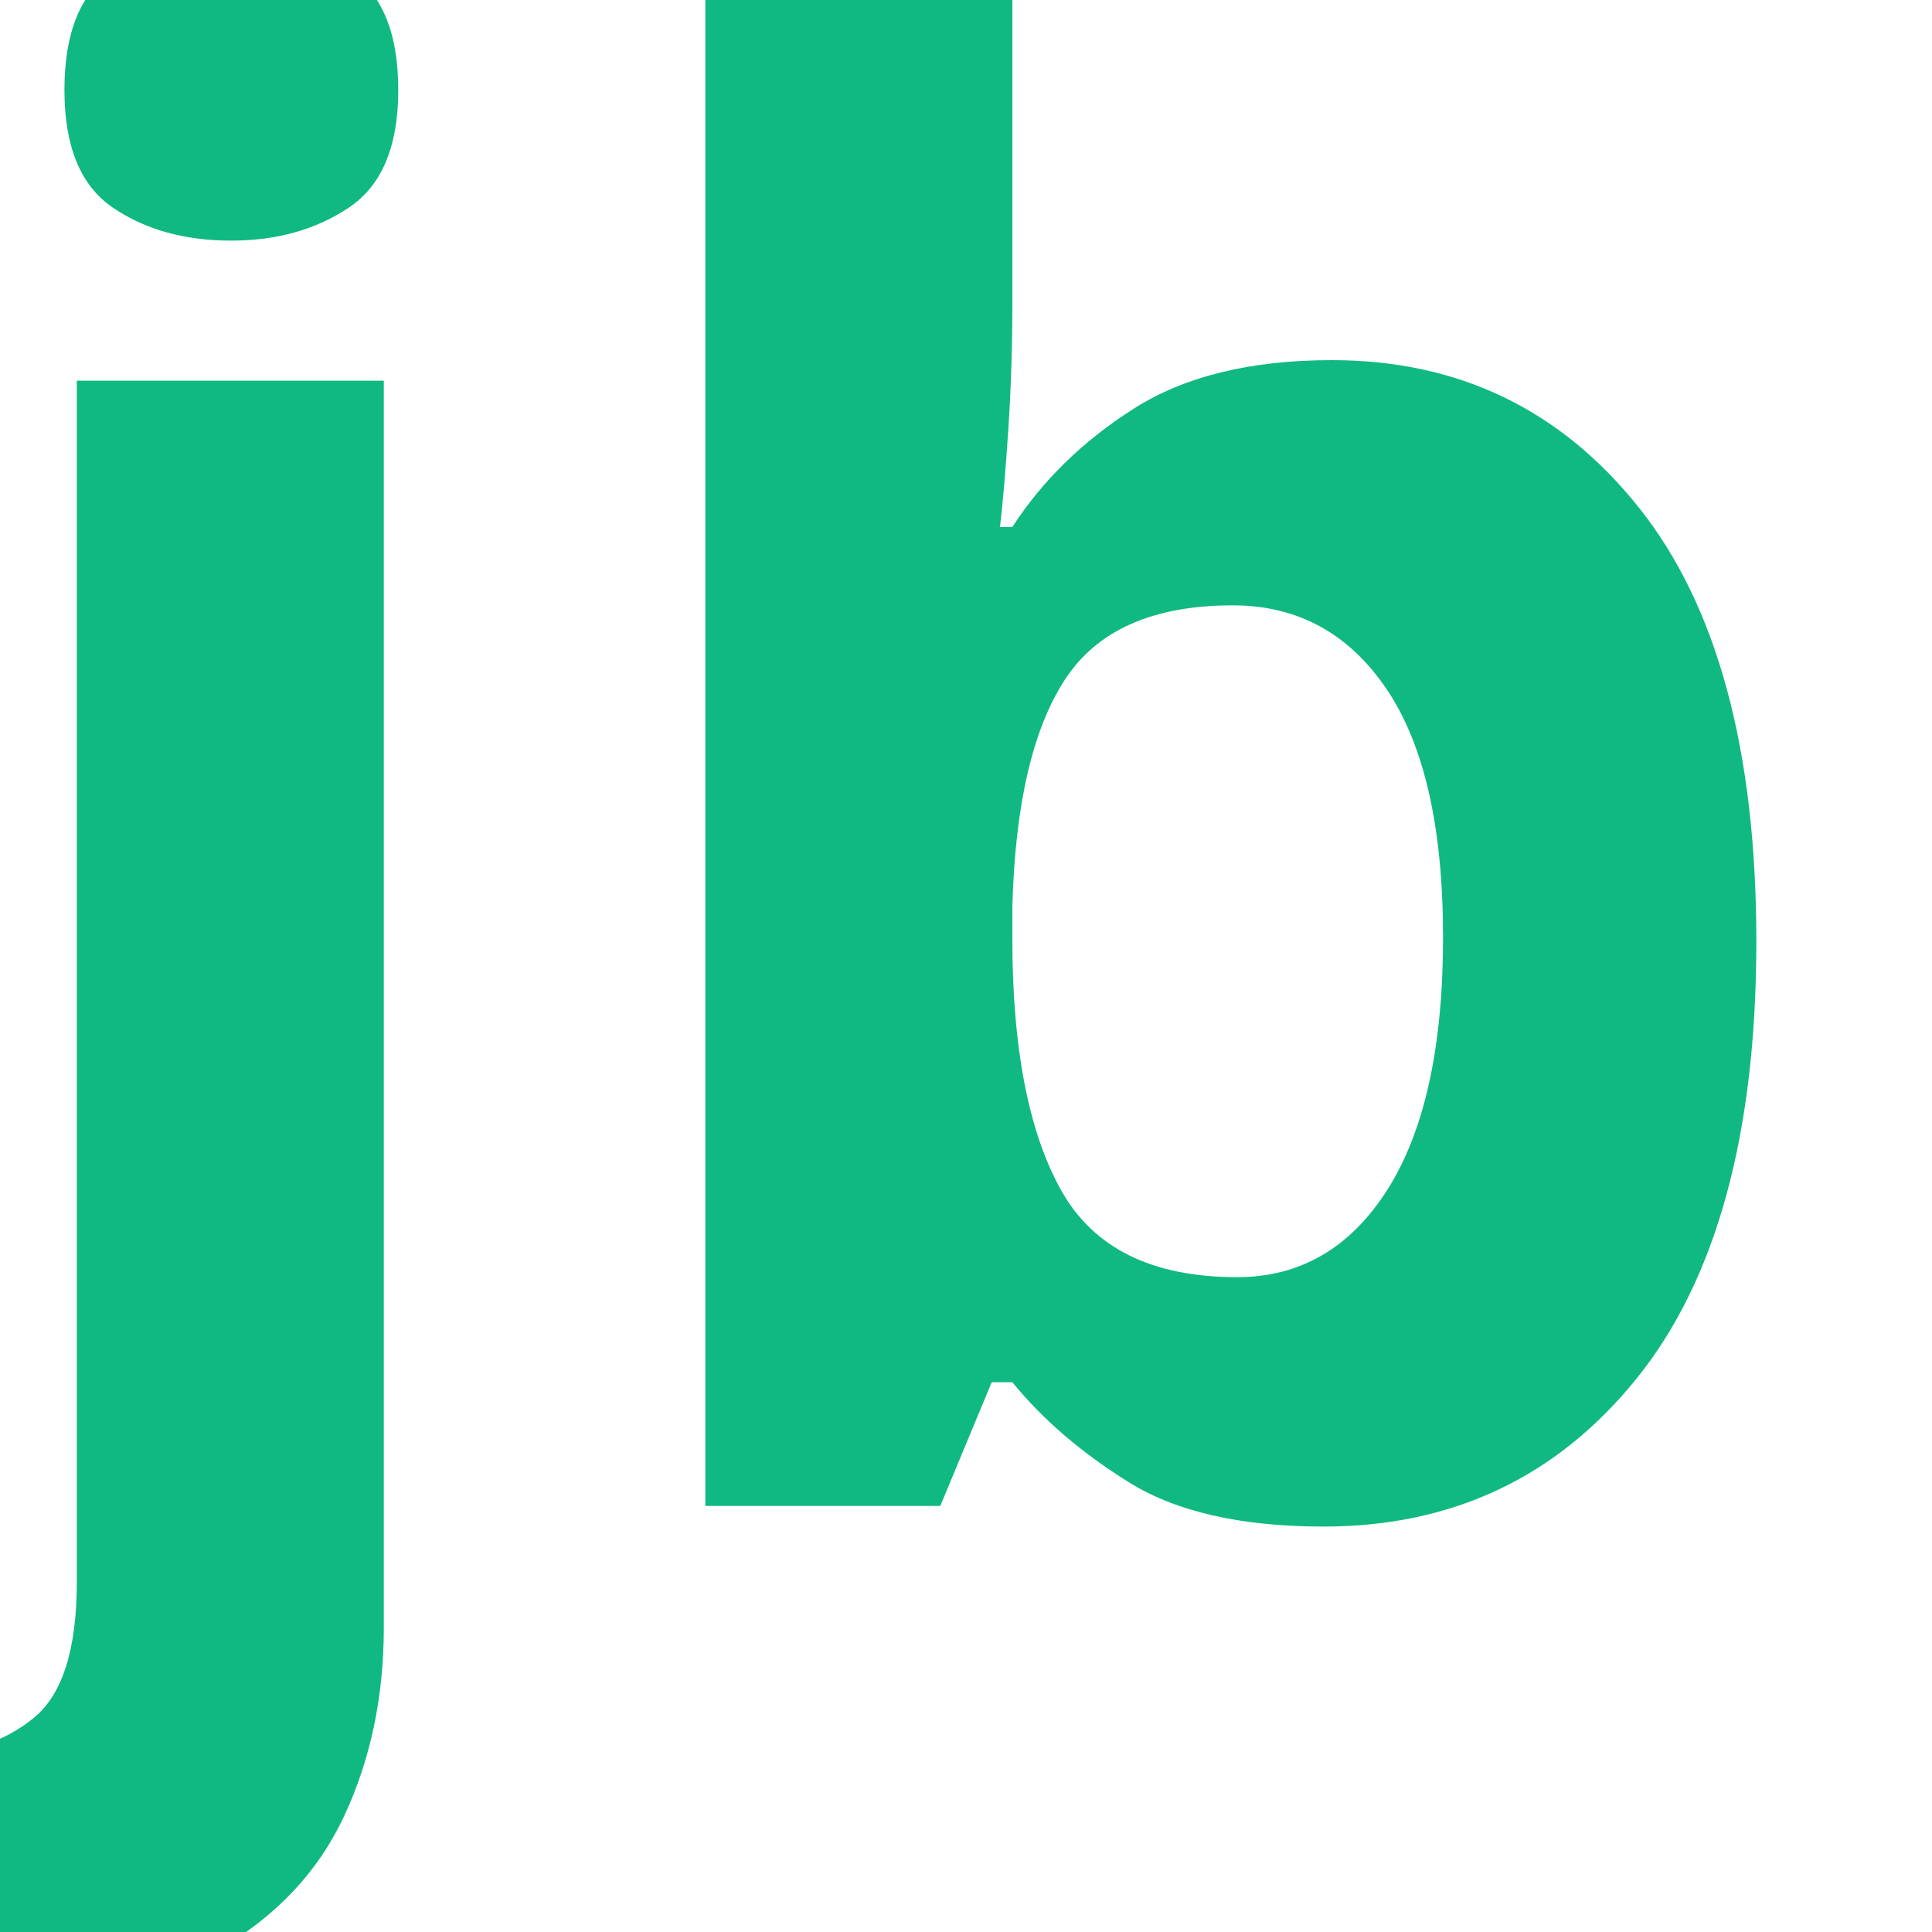
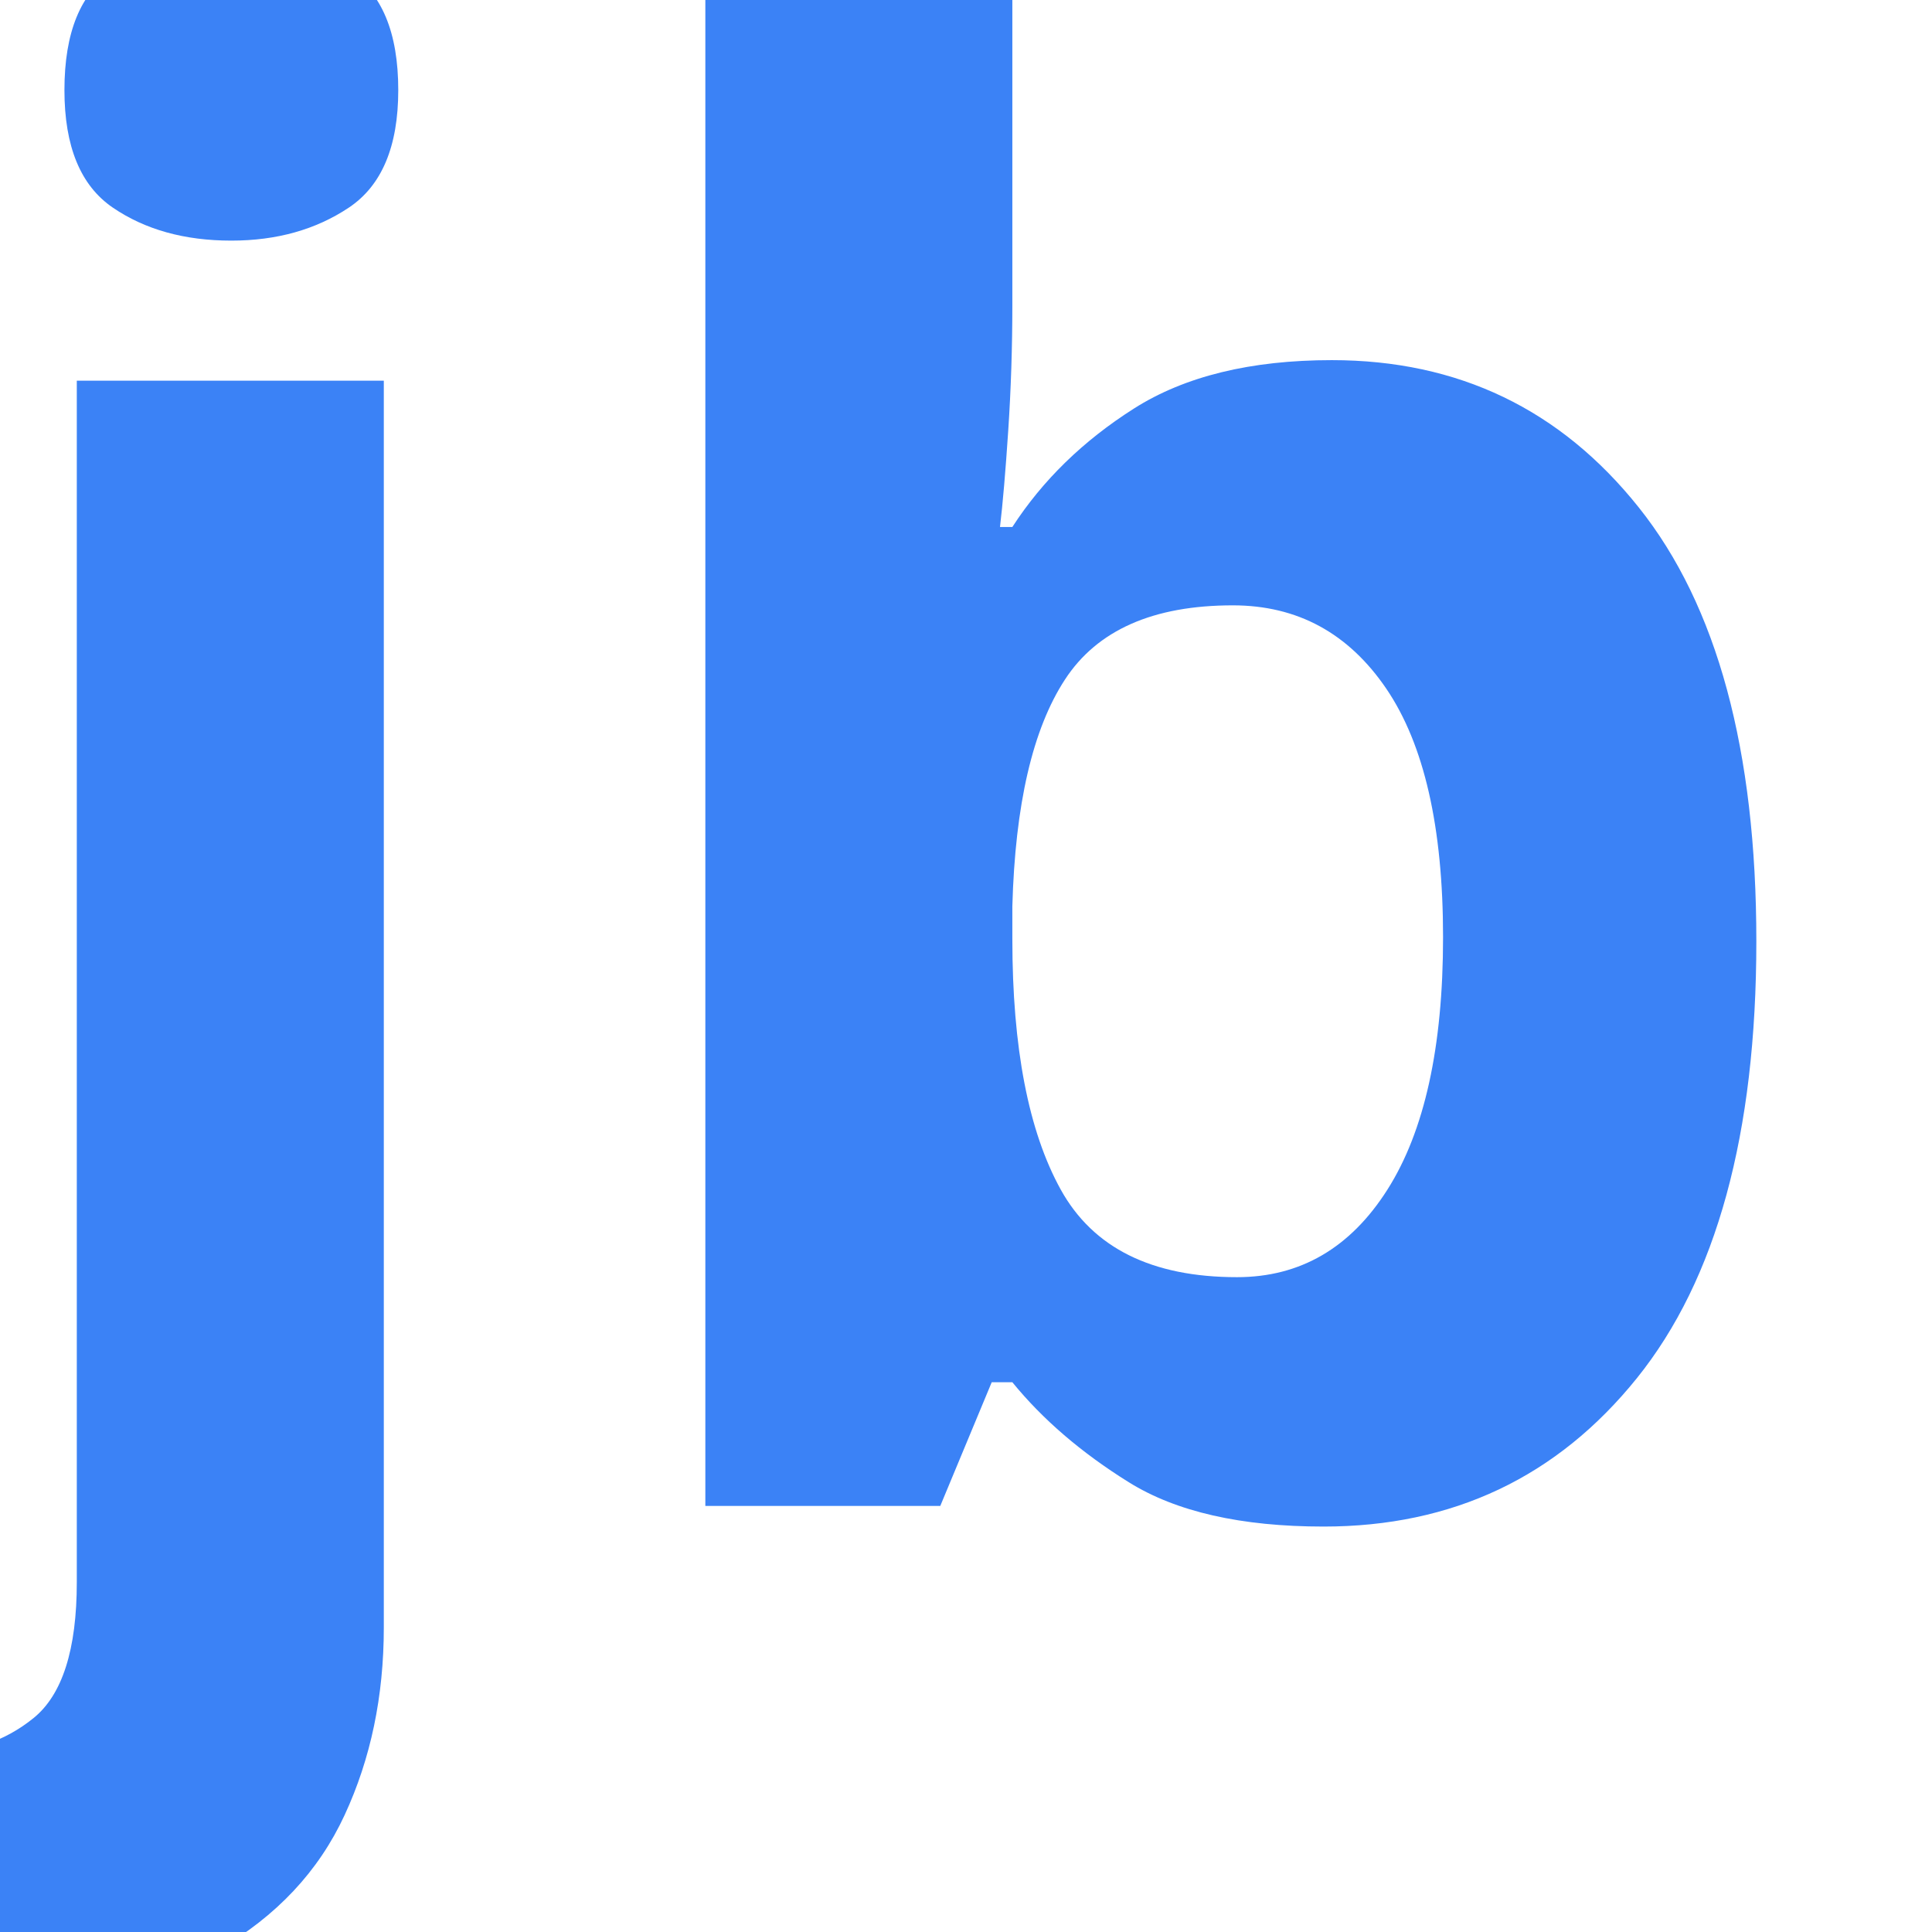
<svg xmlns="http://www.w3.org/2000/svg" width="1200" height="1200" viewBox="0 0 317.5 317.5" version="1.1" id="svg5">
  <defs id="defs2" />
  <g id="layer1">
    <text xml:space="preserve" style="font-style:normal;font-weight:normal;font-size:338.667px;line-height:1.25;font-family:sans-serif;fill:#000000;fill-opacity:1;stroke:none;stroke-width:0.265" x="-13.801" y="247.481" id="text12141">
-       <tspan id="tspan12139" style="font-style:normal;font-variant:normal;font-weight:bold;font-stretch:normal;font-size:338.667px;font-family:'Ubuntu Mono';-inkscape-font-specification:'Ubuntu Mono Bold';fill:#10b981;fill-opacity:1;stroke-width:0.265" x="-13.801" y="247.481">jb</tspan>
+       <tspan id="tspan12139" style="font-style:normal;font-variant:normal;font-weight:bold;font-stretch:normal;font-size:338.667px;font-family:'Ubuntu Mono';-inkscape-font-specification:'Ubuntu Mono Bold';fill:#3b82f6;fill-opacity:1;stroke-width:0.265" x="-13.801" y="247.481">jb</tspan>
    </text>
  </g>
</svg>
